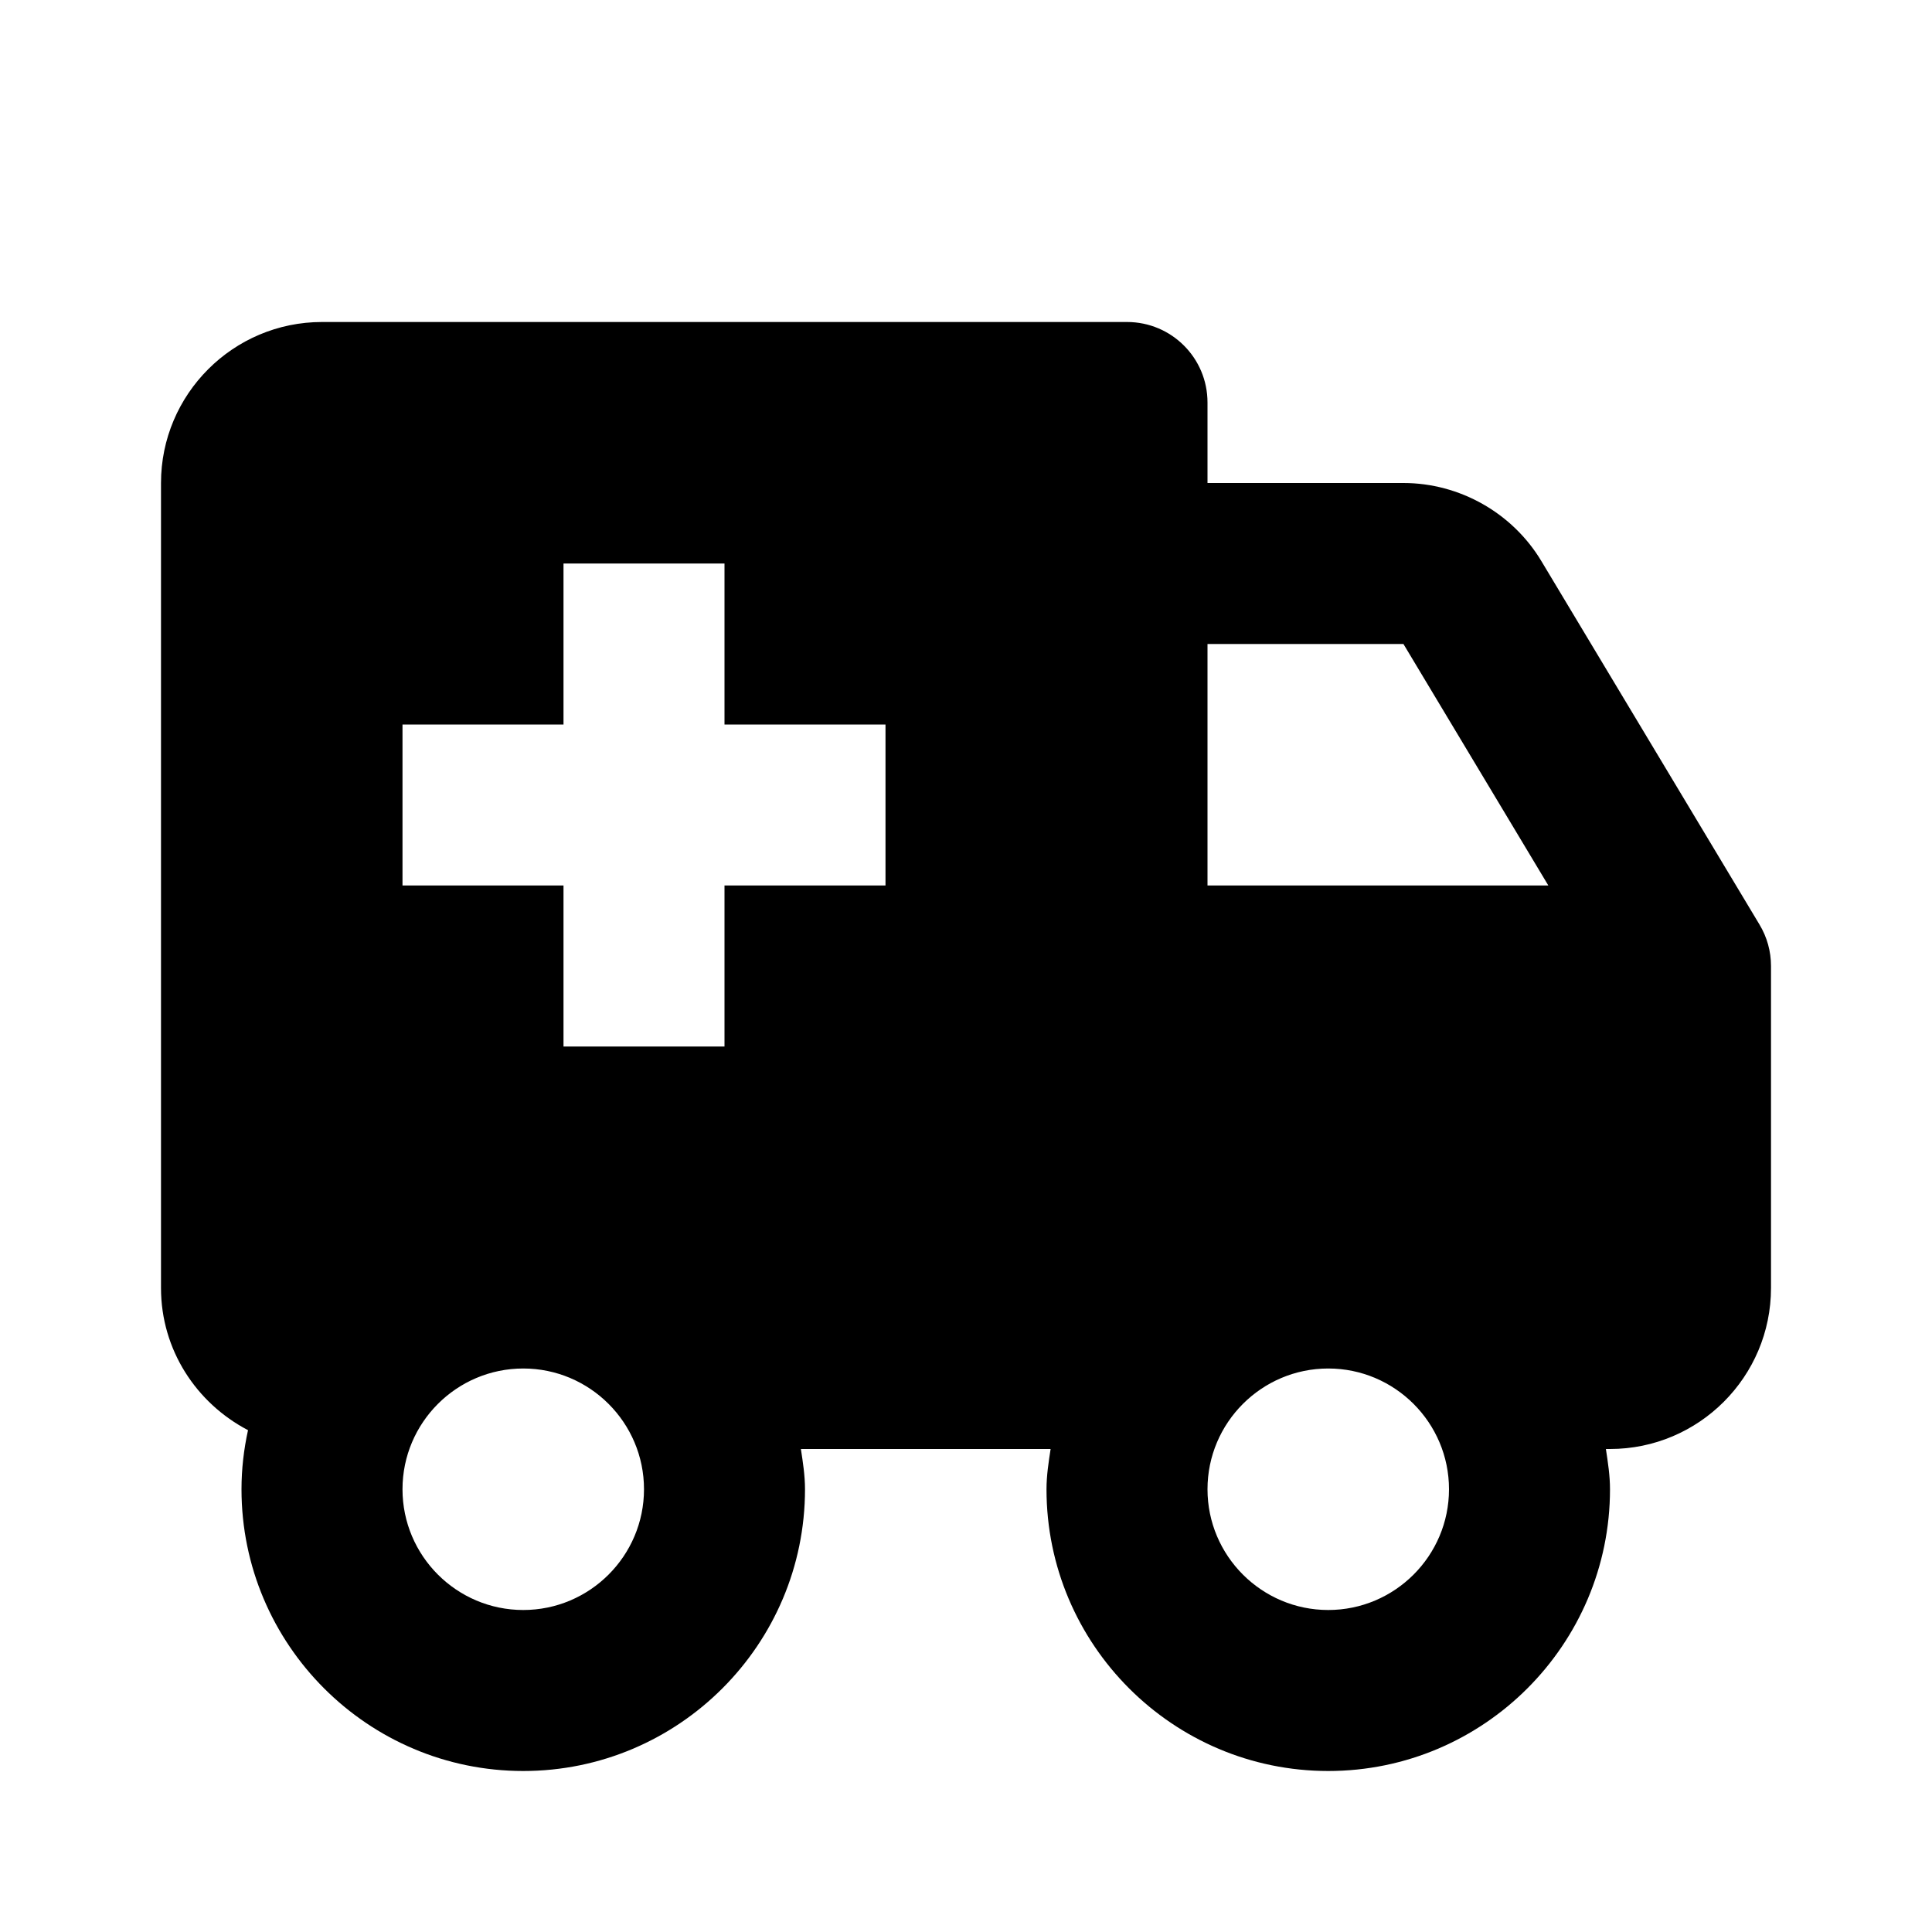
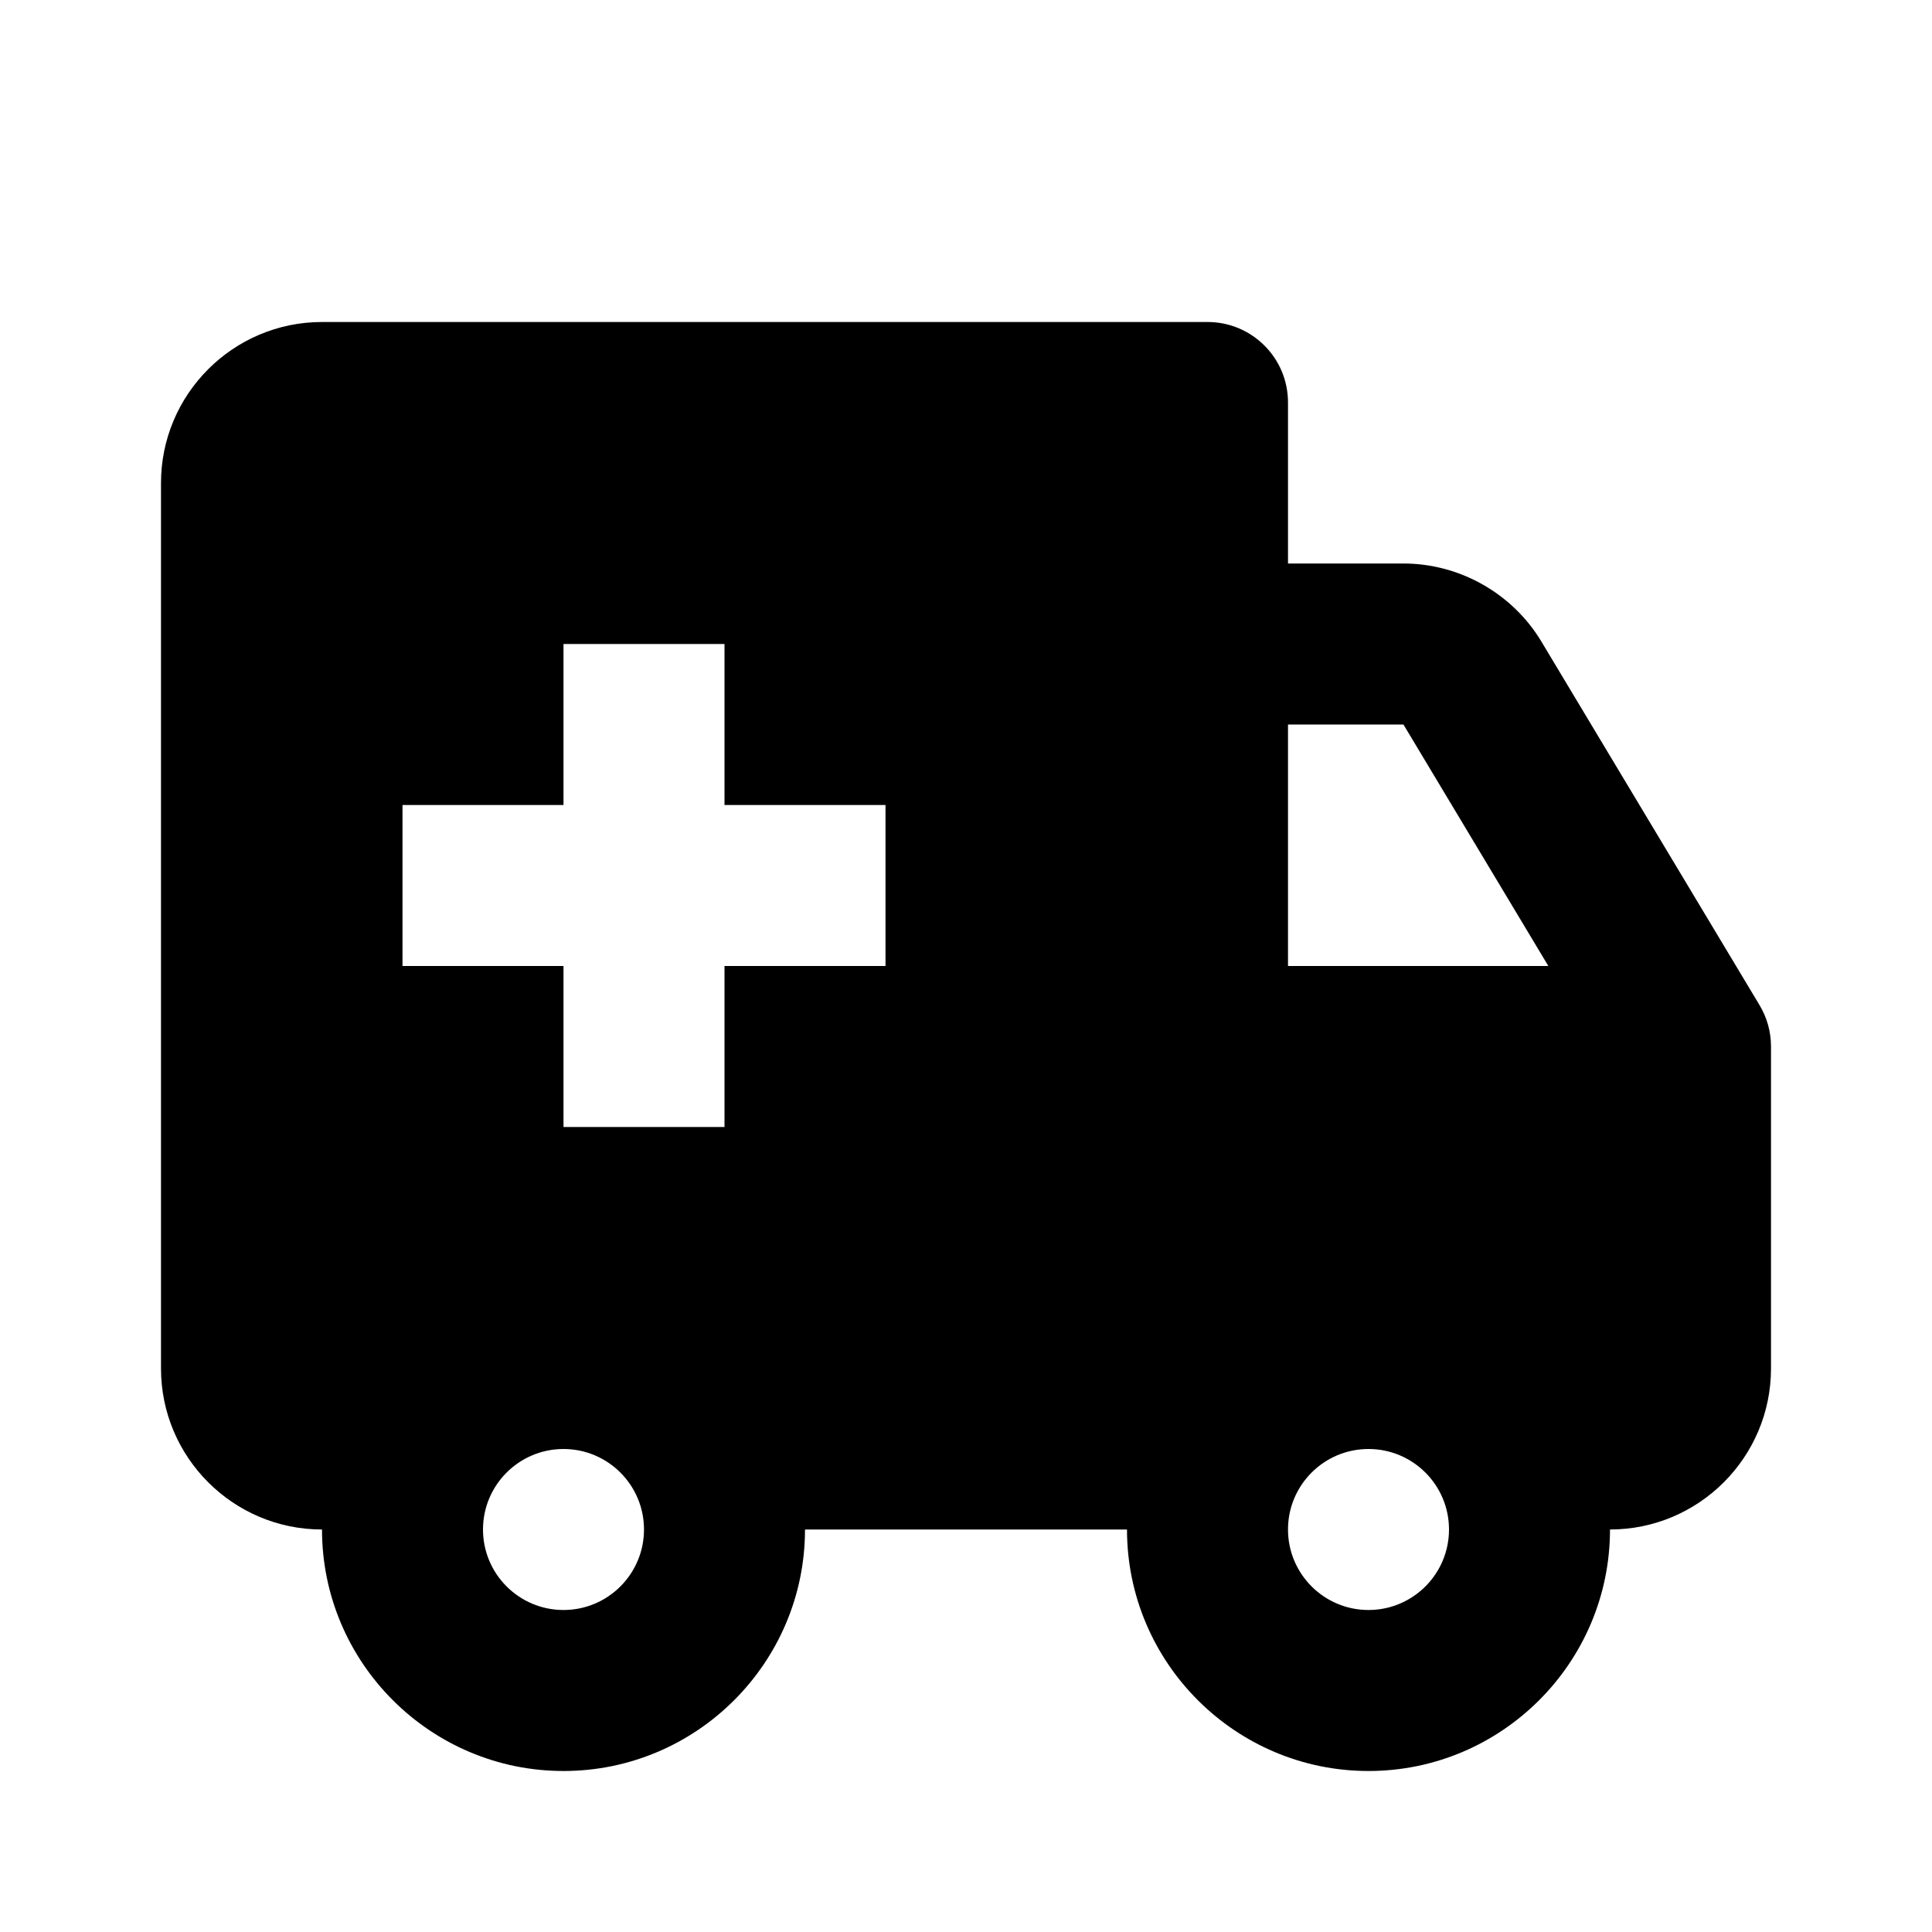
<svg xmlns="http://www.w3.org/2000/svg" width="24" height="24" viewBox="0 0 24 24">
-   <path d="M19.148,6.971C18.789,6.372,18.132,6,17.434,6H15V5c0-0.553-0.447-1-1-1H4C2.897,4,2,4.897,2,6v10 c0,0.77,0.441,1.432,1.081,1.766C3.029,18.003,3,18.248,3,18.5C3,20.43,4.57,22,6.5,22s3.5-1.57,3.5-3.5 c0-0.171-0.026-0.335-0.051-0.5h3.102C13.026,18.165,13,18.329,13,18.5c0,1.93,1.57,3.5,3.5,3.5s3.5-1.57,3.5-3.5 c0-0.171-0.026-0.335-0.051-0.5H20c1.103,0,2-0.897,2-2v-4c0-0.182-0.049-0.359-0.143-0.515L19.148,6.971z M15,8h2.434l1.8,3H15V8z M5,9h2V7h2v2h2v2H9v2H7v-2H5V9z M6.5,20C5.673,20,5,19.327,5,18.5S5.673,17,6.5,17S8,17.673,8,18.5S7.327,20,6.5,20z M16.5,20 c-0.827,0-1.5-0.673-1.5-1.5s0.673-1.5,1.5-1.5s1.5,0.673,1.5,1.5S17.327,20,16.5,20z" />
+   <path d="M21.857,12.485l-2.709-4.515C18.789,7.372,18.132,7,17.434,7H16V5c0-0.553-0.447-1-1-1H4C2.897,4,2,4.897,2,6v11 c0,1.103,0.897,2,2,2c0,1.654,1.346,3,3,3s3-1.346,3-3h4c0,1.654,1.346,3,3,3s3-1.346,3-3c1.103,0,2-0.897,2-2v-4 C22,12.818,21.951,12.641,21.857,12.485z M7,20c-0.552,0-1-0.448-1-1s0.448-1,1-1s1,0.448,1,1S7.552,20,7,20z M11,12H9v2H7v-2H5v-2 h2V8h2v2h2V12z M17,20c-0.552,0-1-0.448-1-1s0.448-1,1-1s1,0.448,1,1S17.552,20,17,20z M16,12V9h1.434l1.8,3H16z" />
</svg>
